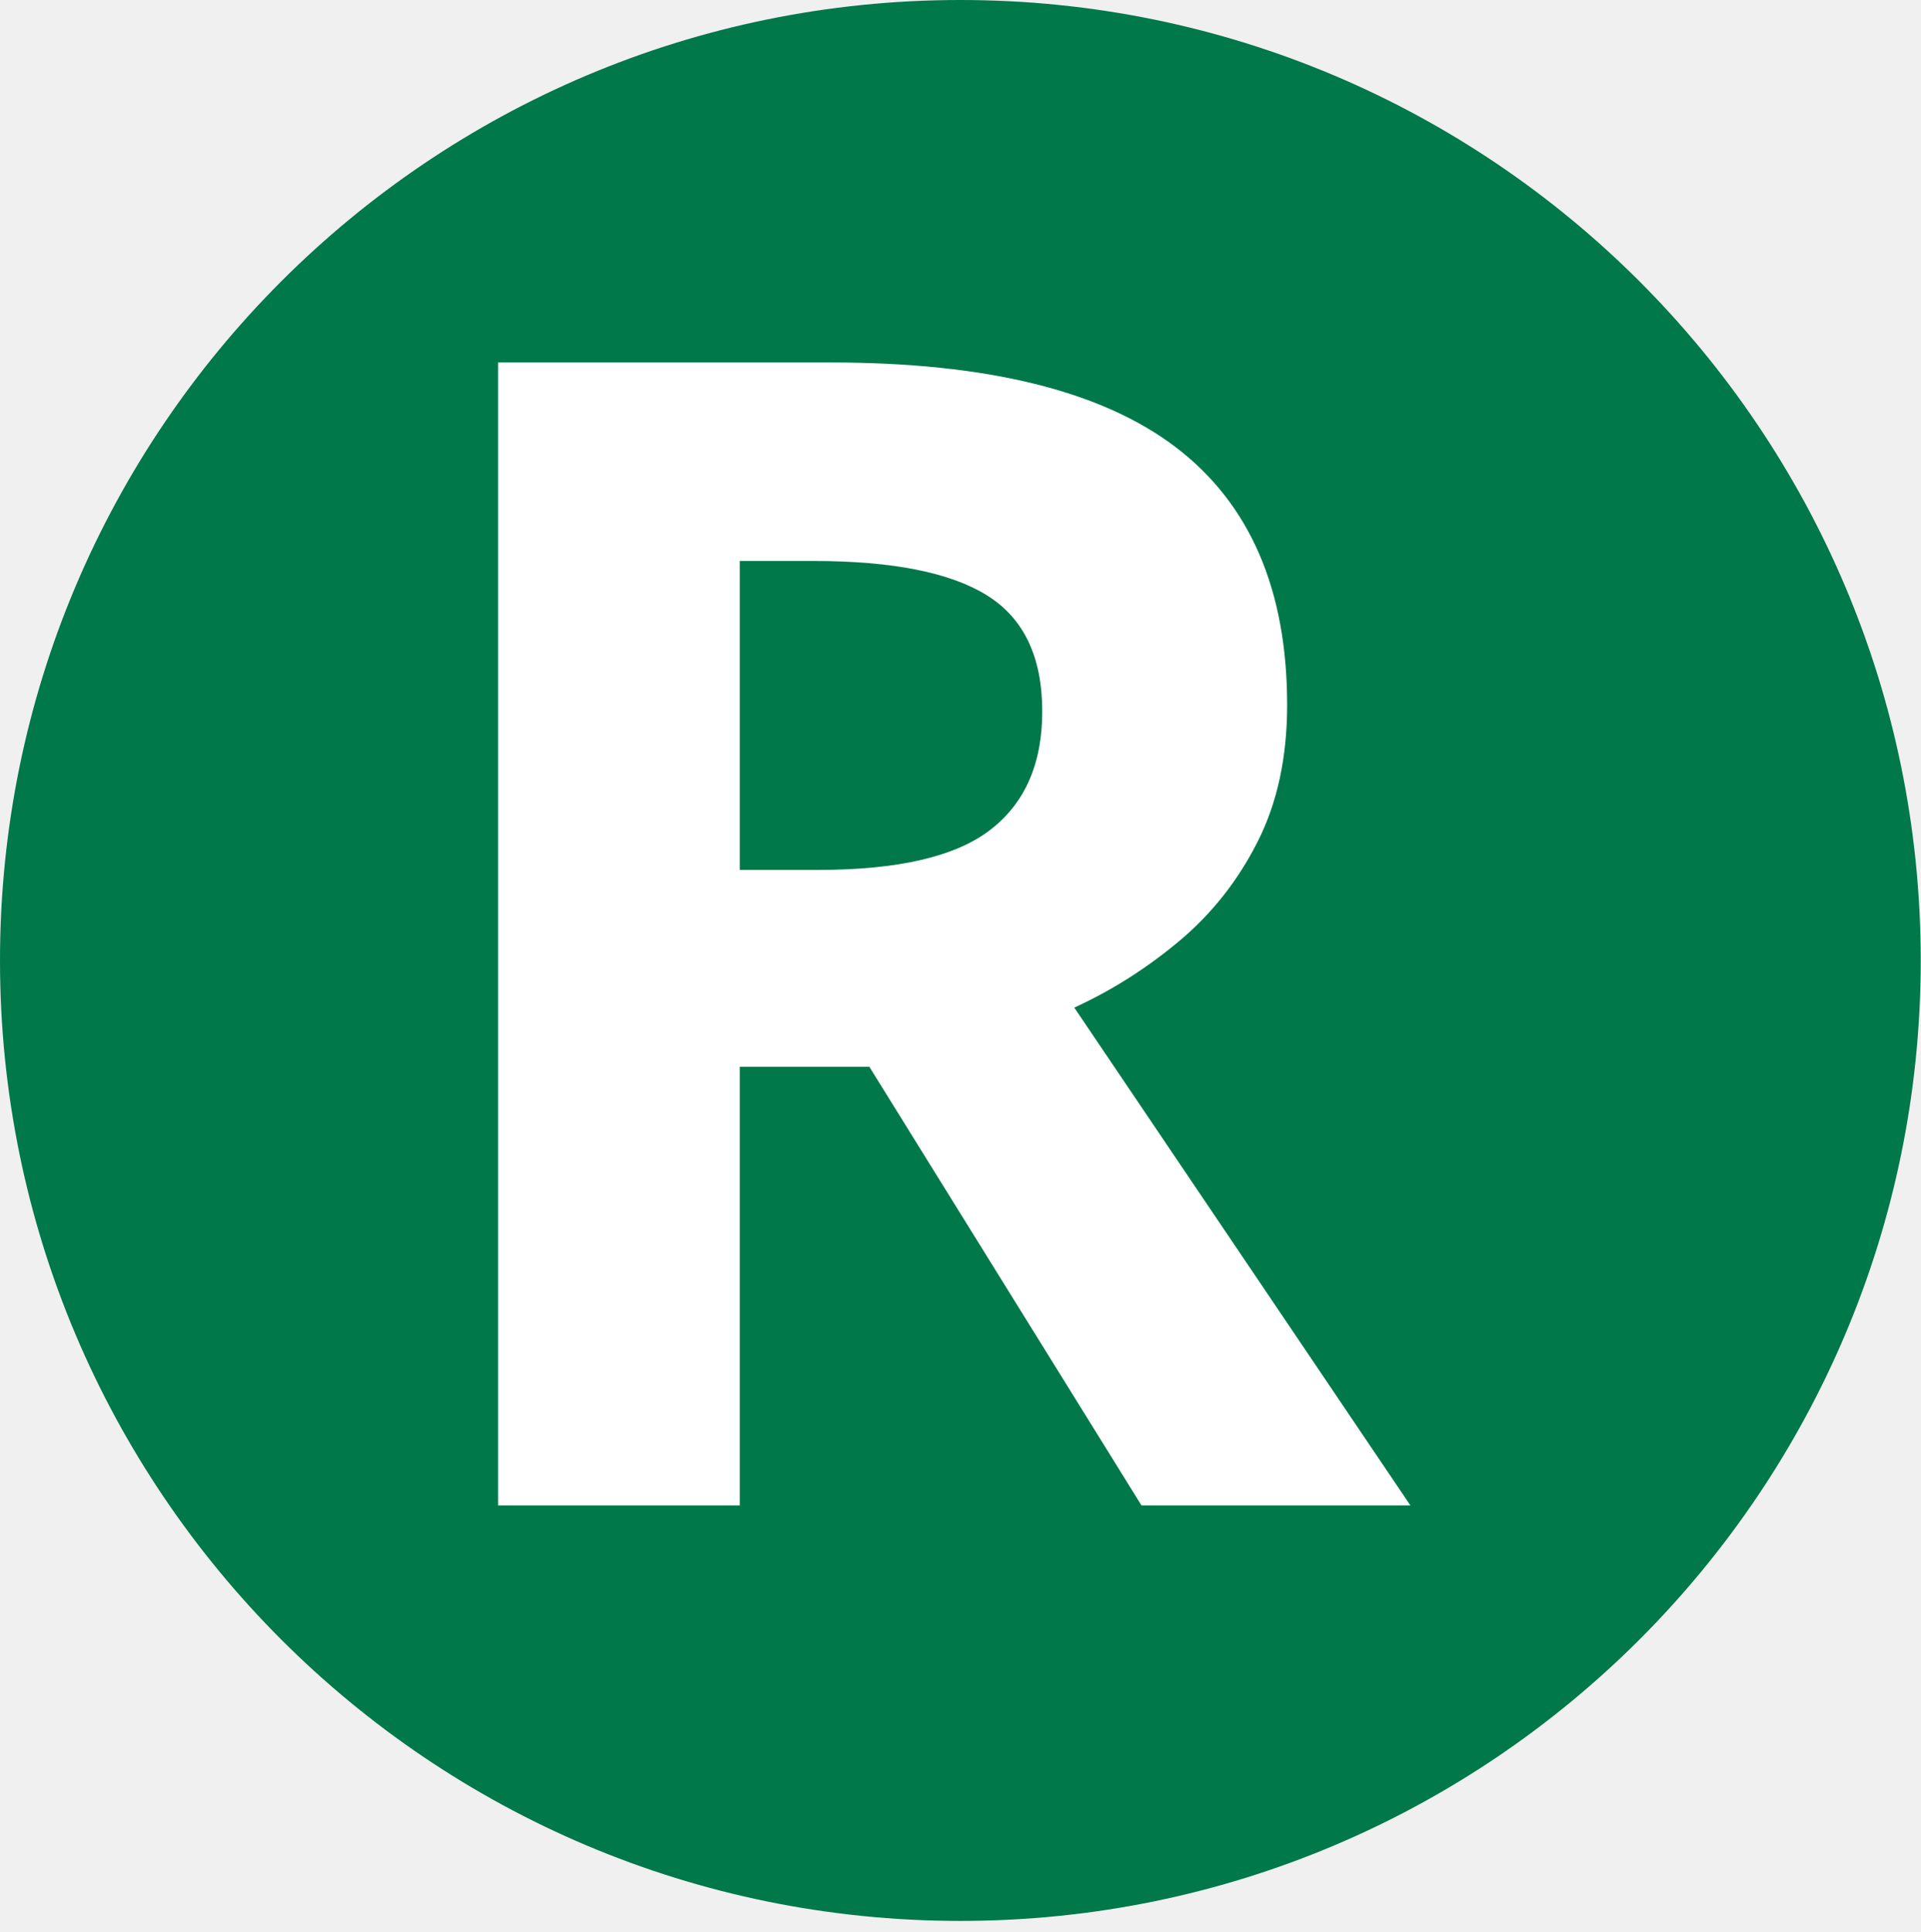
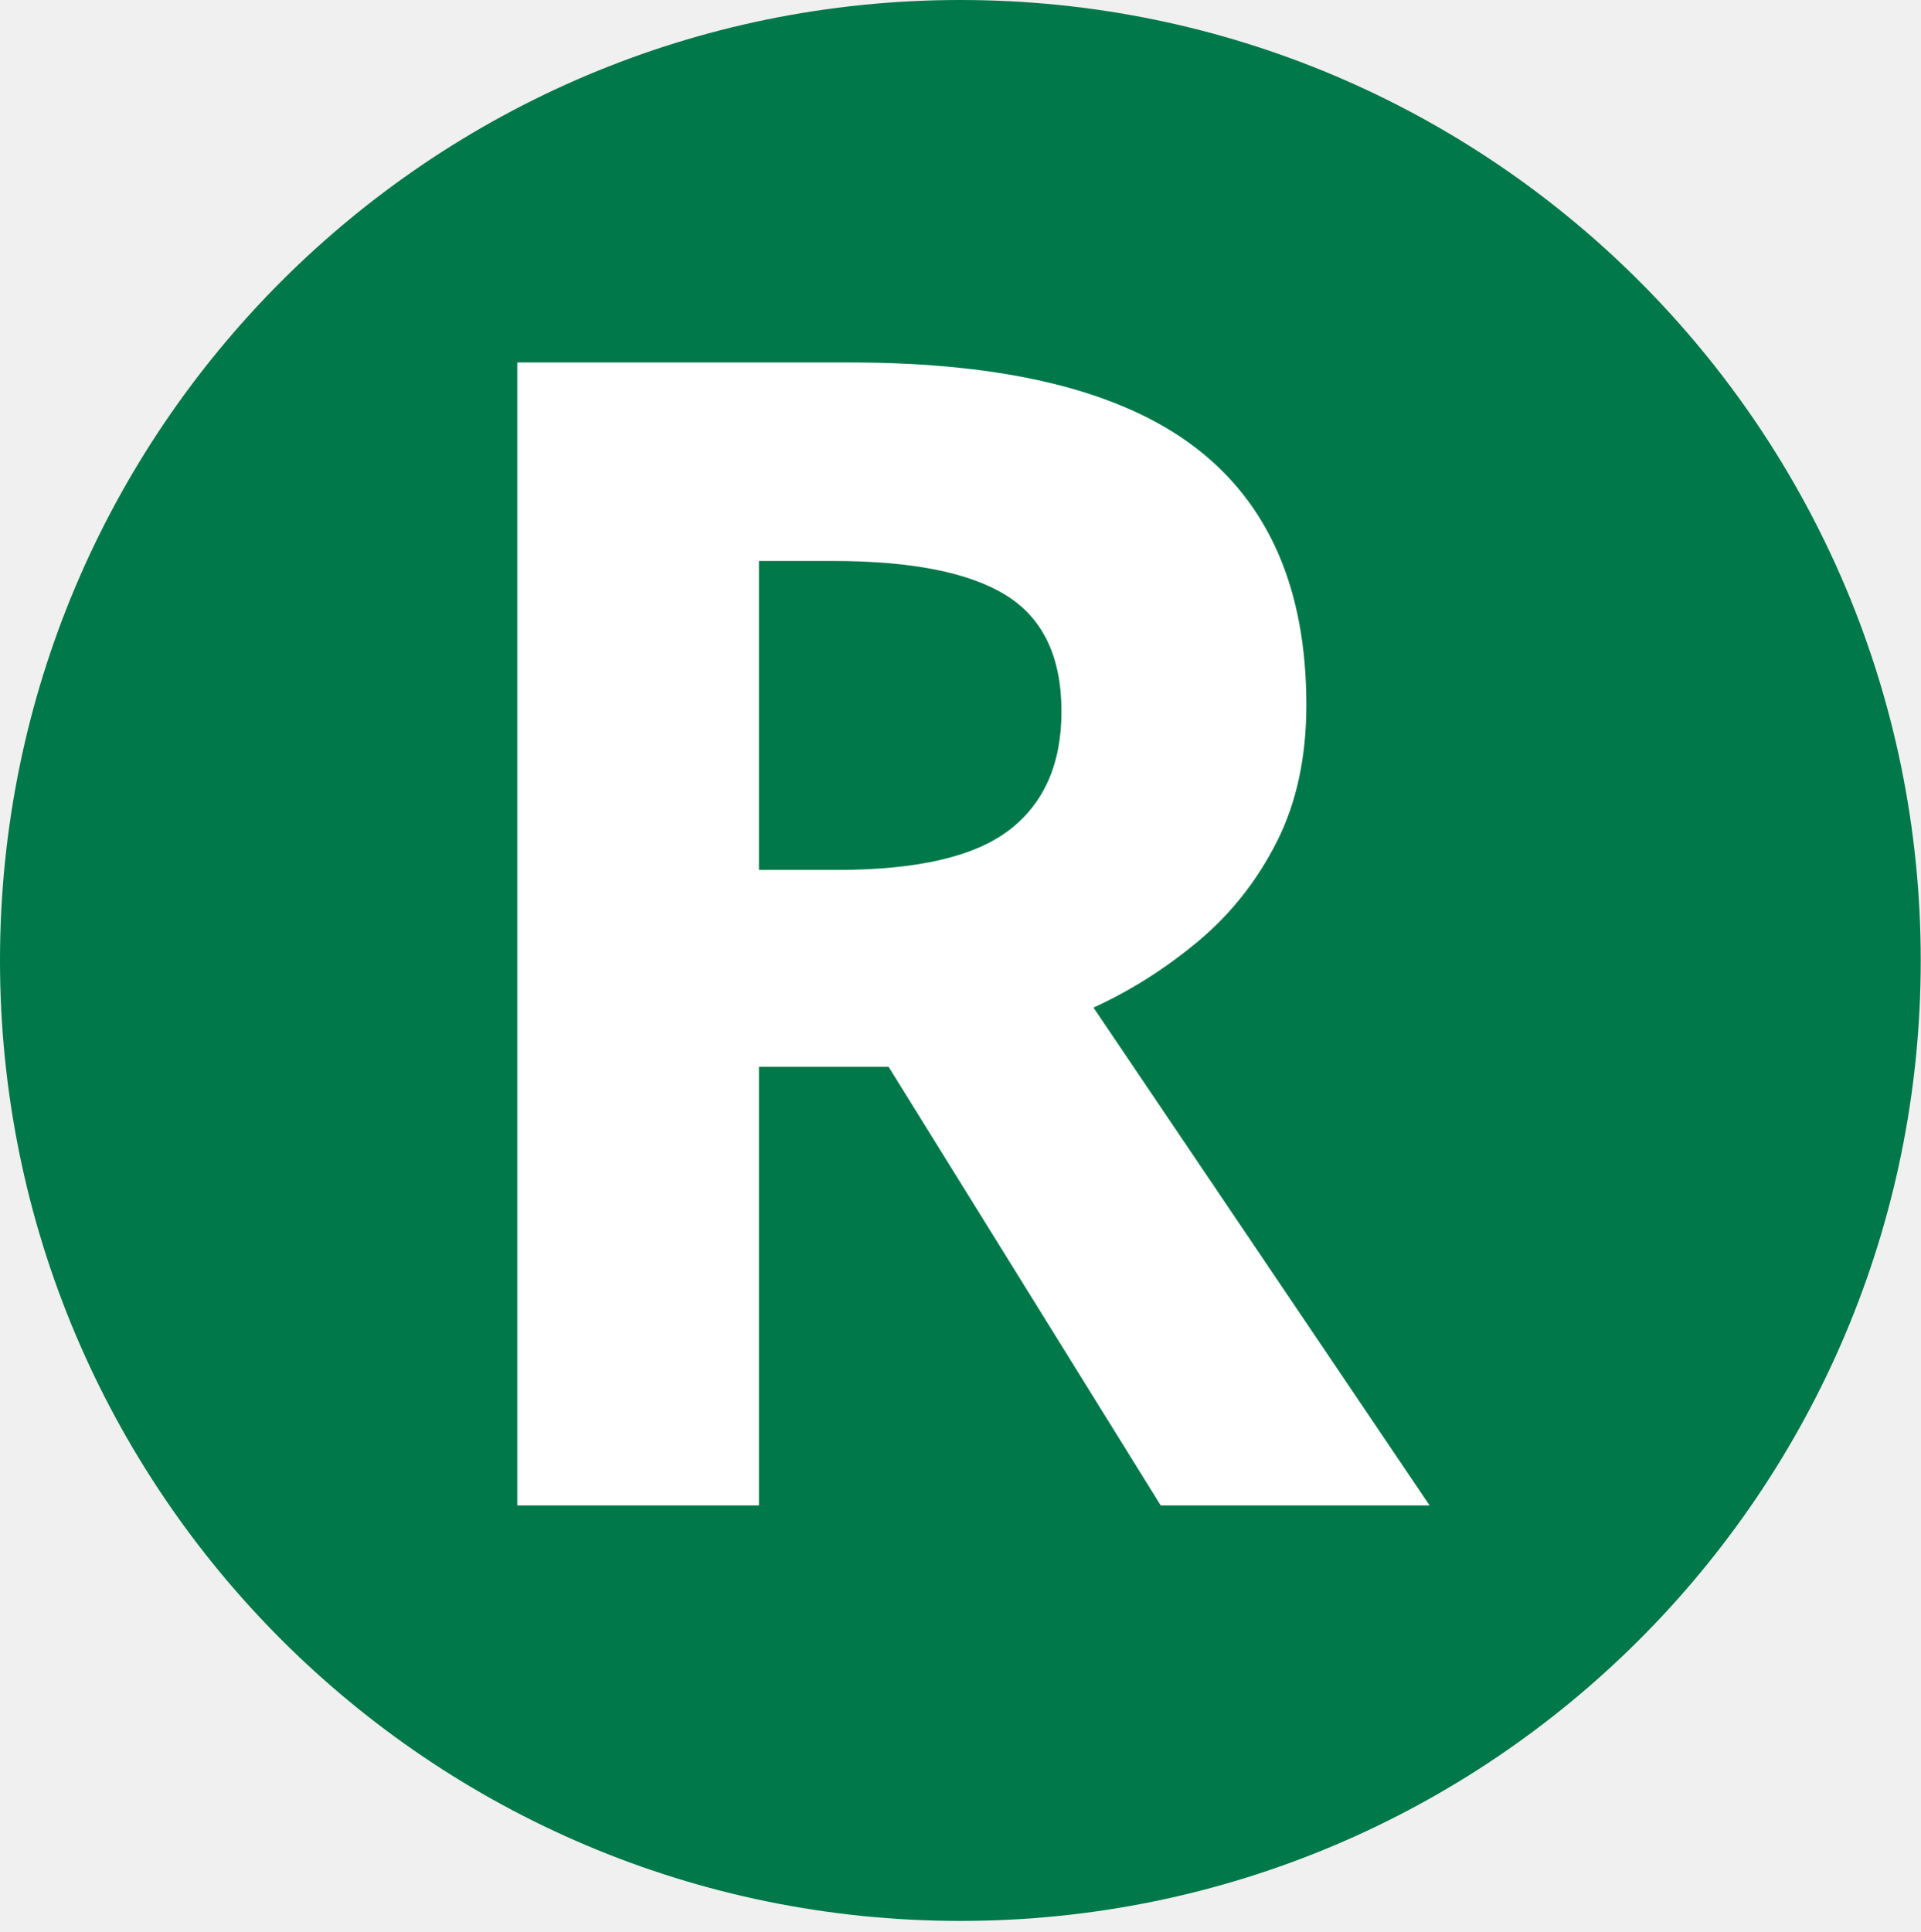
<svg xmlns="http://www.w3.org/2000/svg" id="Layer_2" data-name="Layer 2" viewBox="0 0 300 301.61">
  <defs>
    <style>
      .cls-1 {
        fill: #fff;
        font-family: MontserratAlternates-Bold, 'Montserrat Alternates';
        font-size: 250px;
        font-weight: 700;
      }

      .cls-2 {
        fill: #00784a;
      }
    </style>
  </defs>
  <g id="Layer_1-2" data-name="Layer 1">
    <rect class="cls-2" x="0" y="0" width="300" height="300" rx="150" ry="150" />
-     <text class="cls-1" transform="translate(55.29 235.11)">
+     <text class="cls-1" transform="translate(58.29 235.11)">
      <tspan x="0" y="0">R</tspan>
    </text>
  </g>
</svg>
